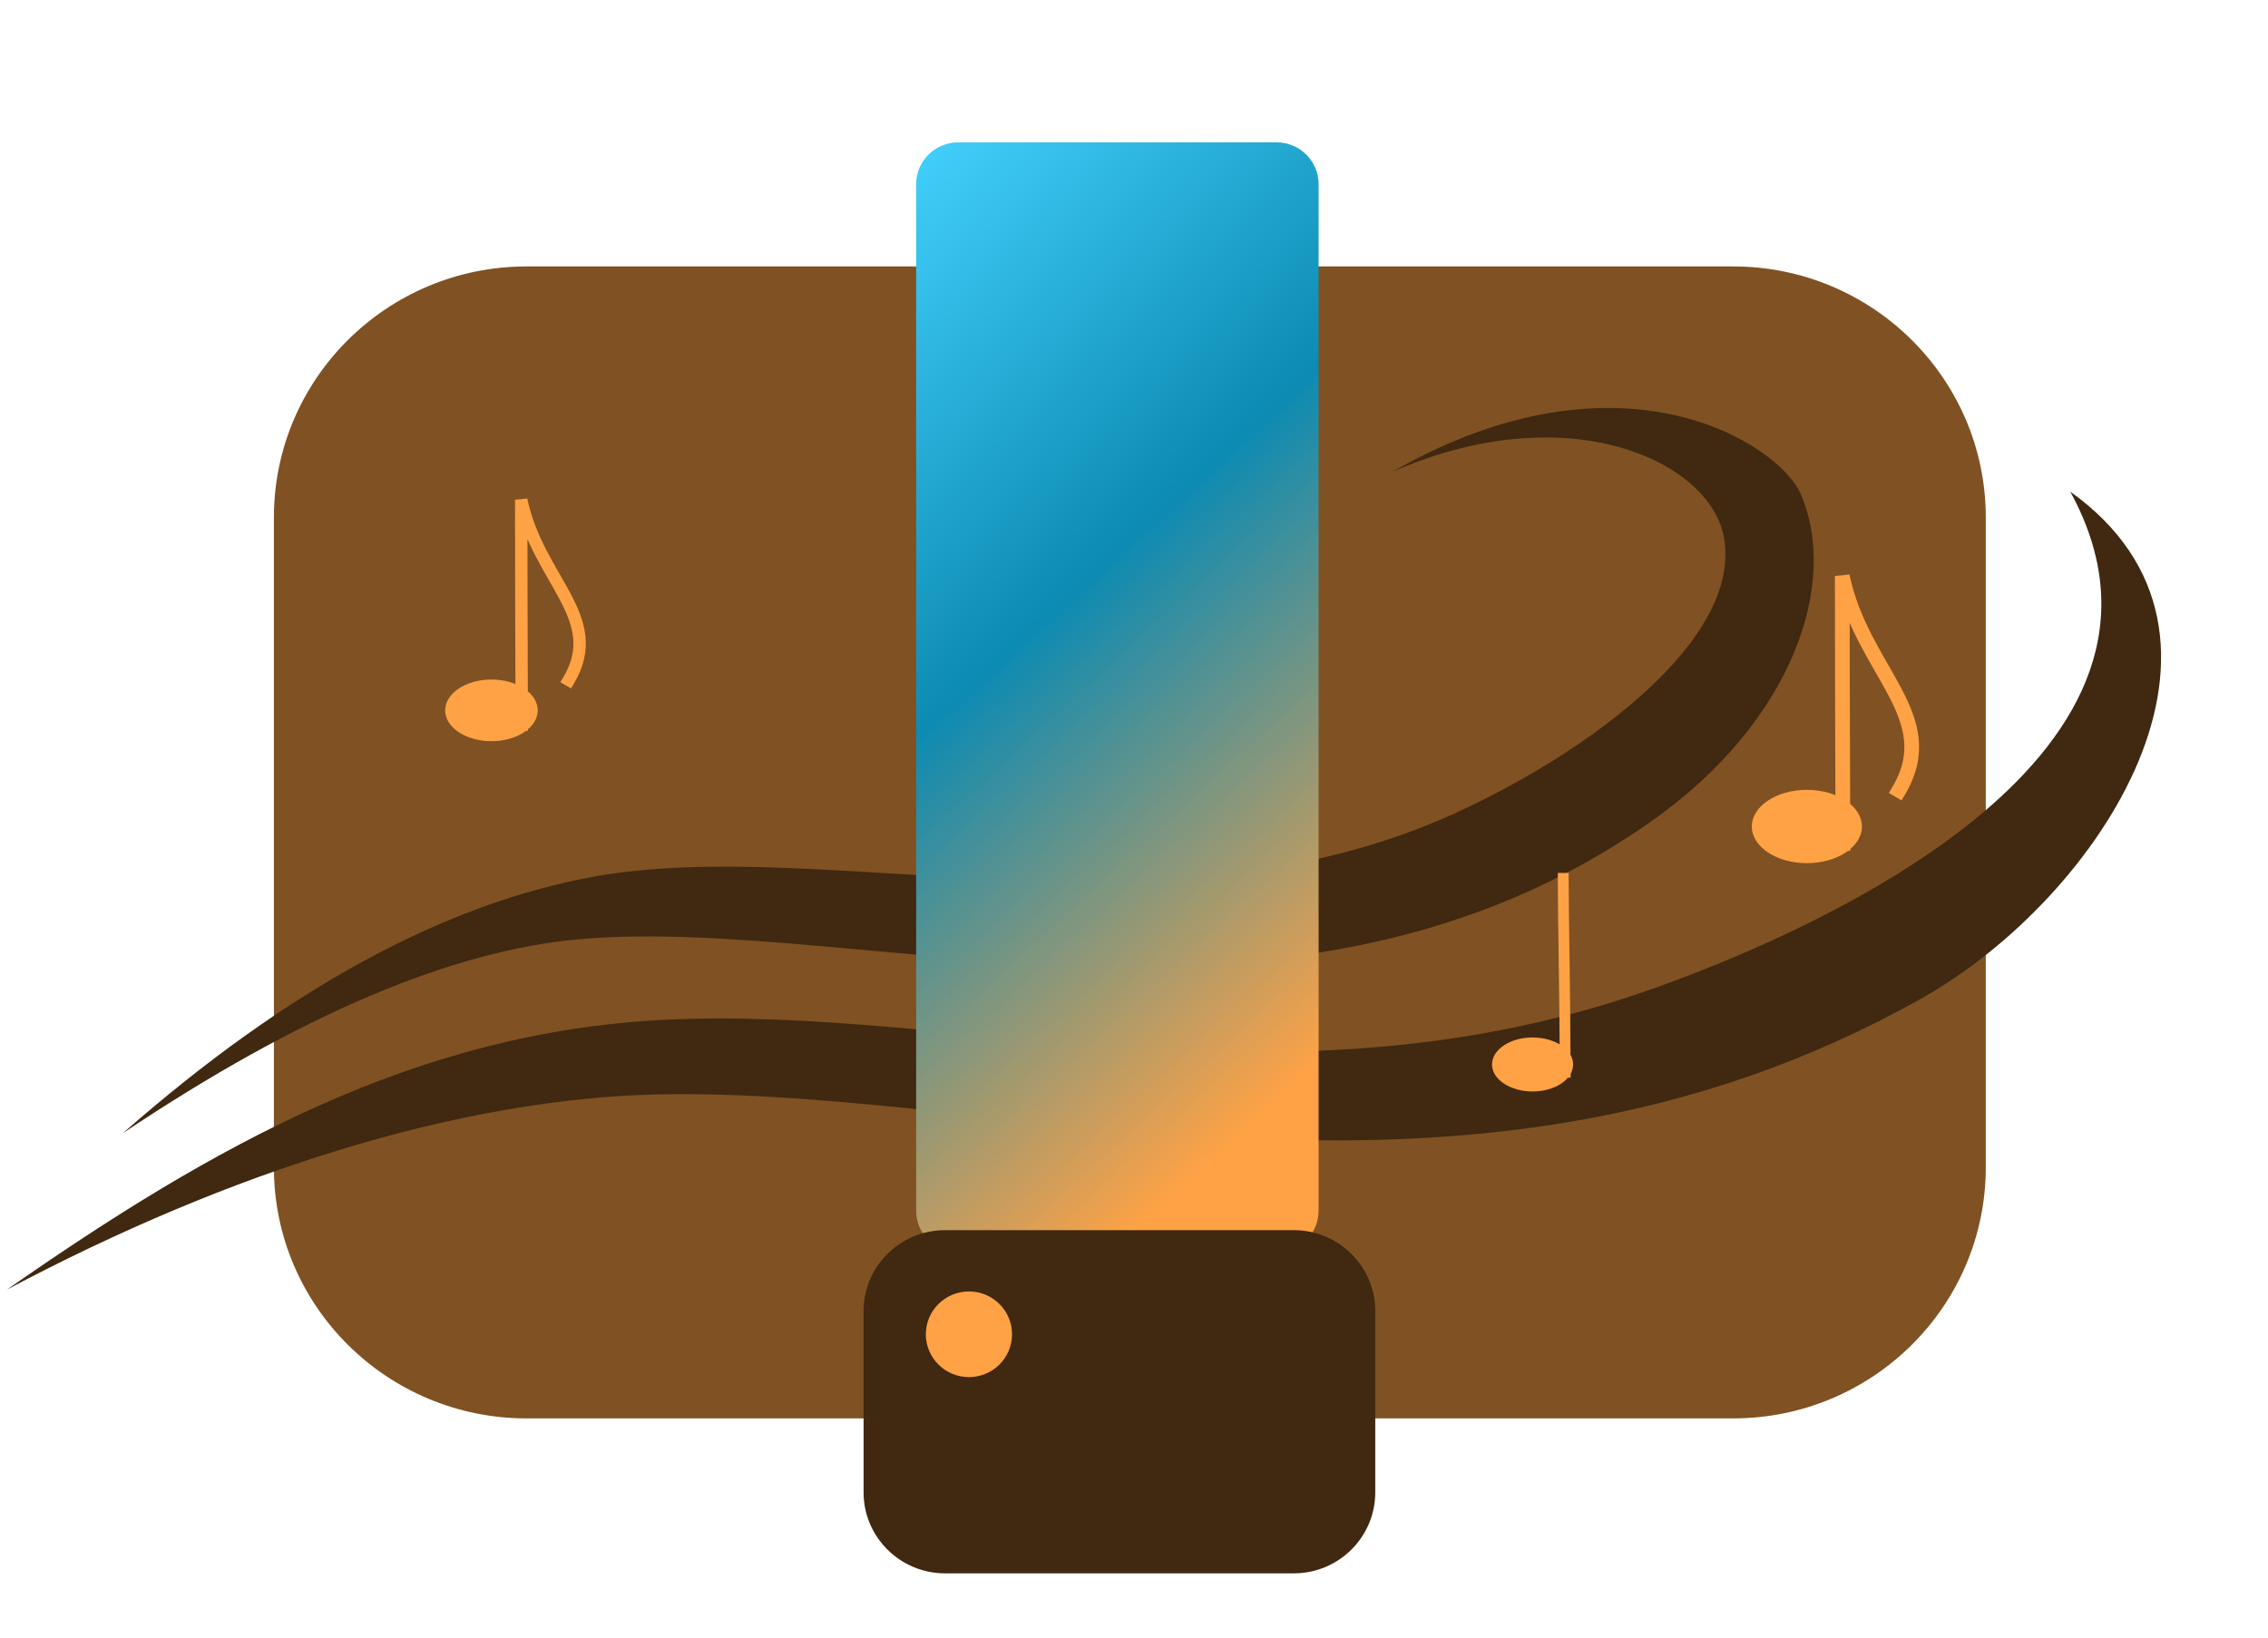
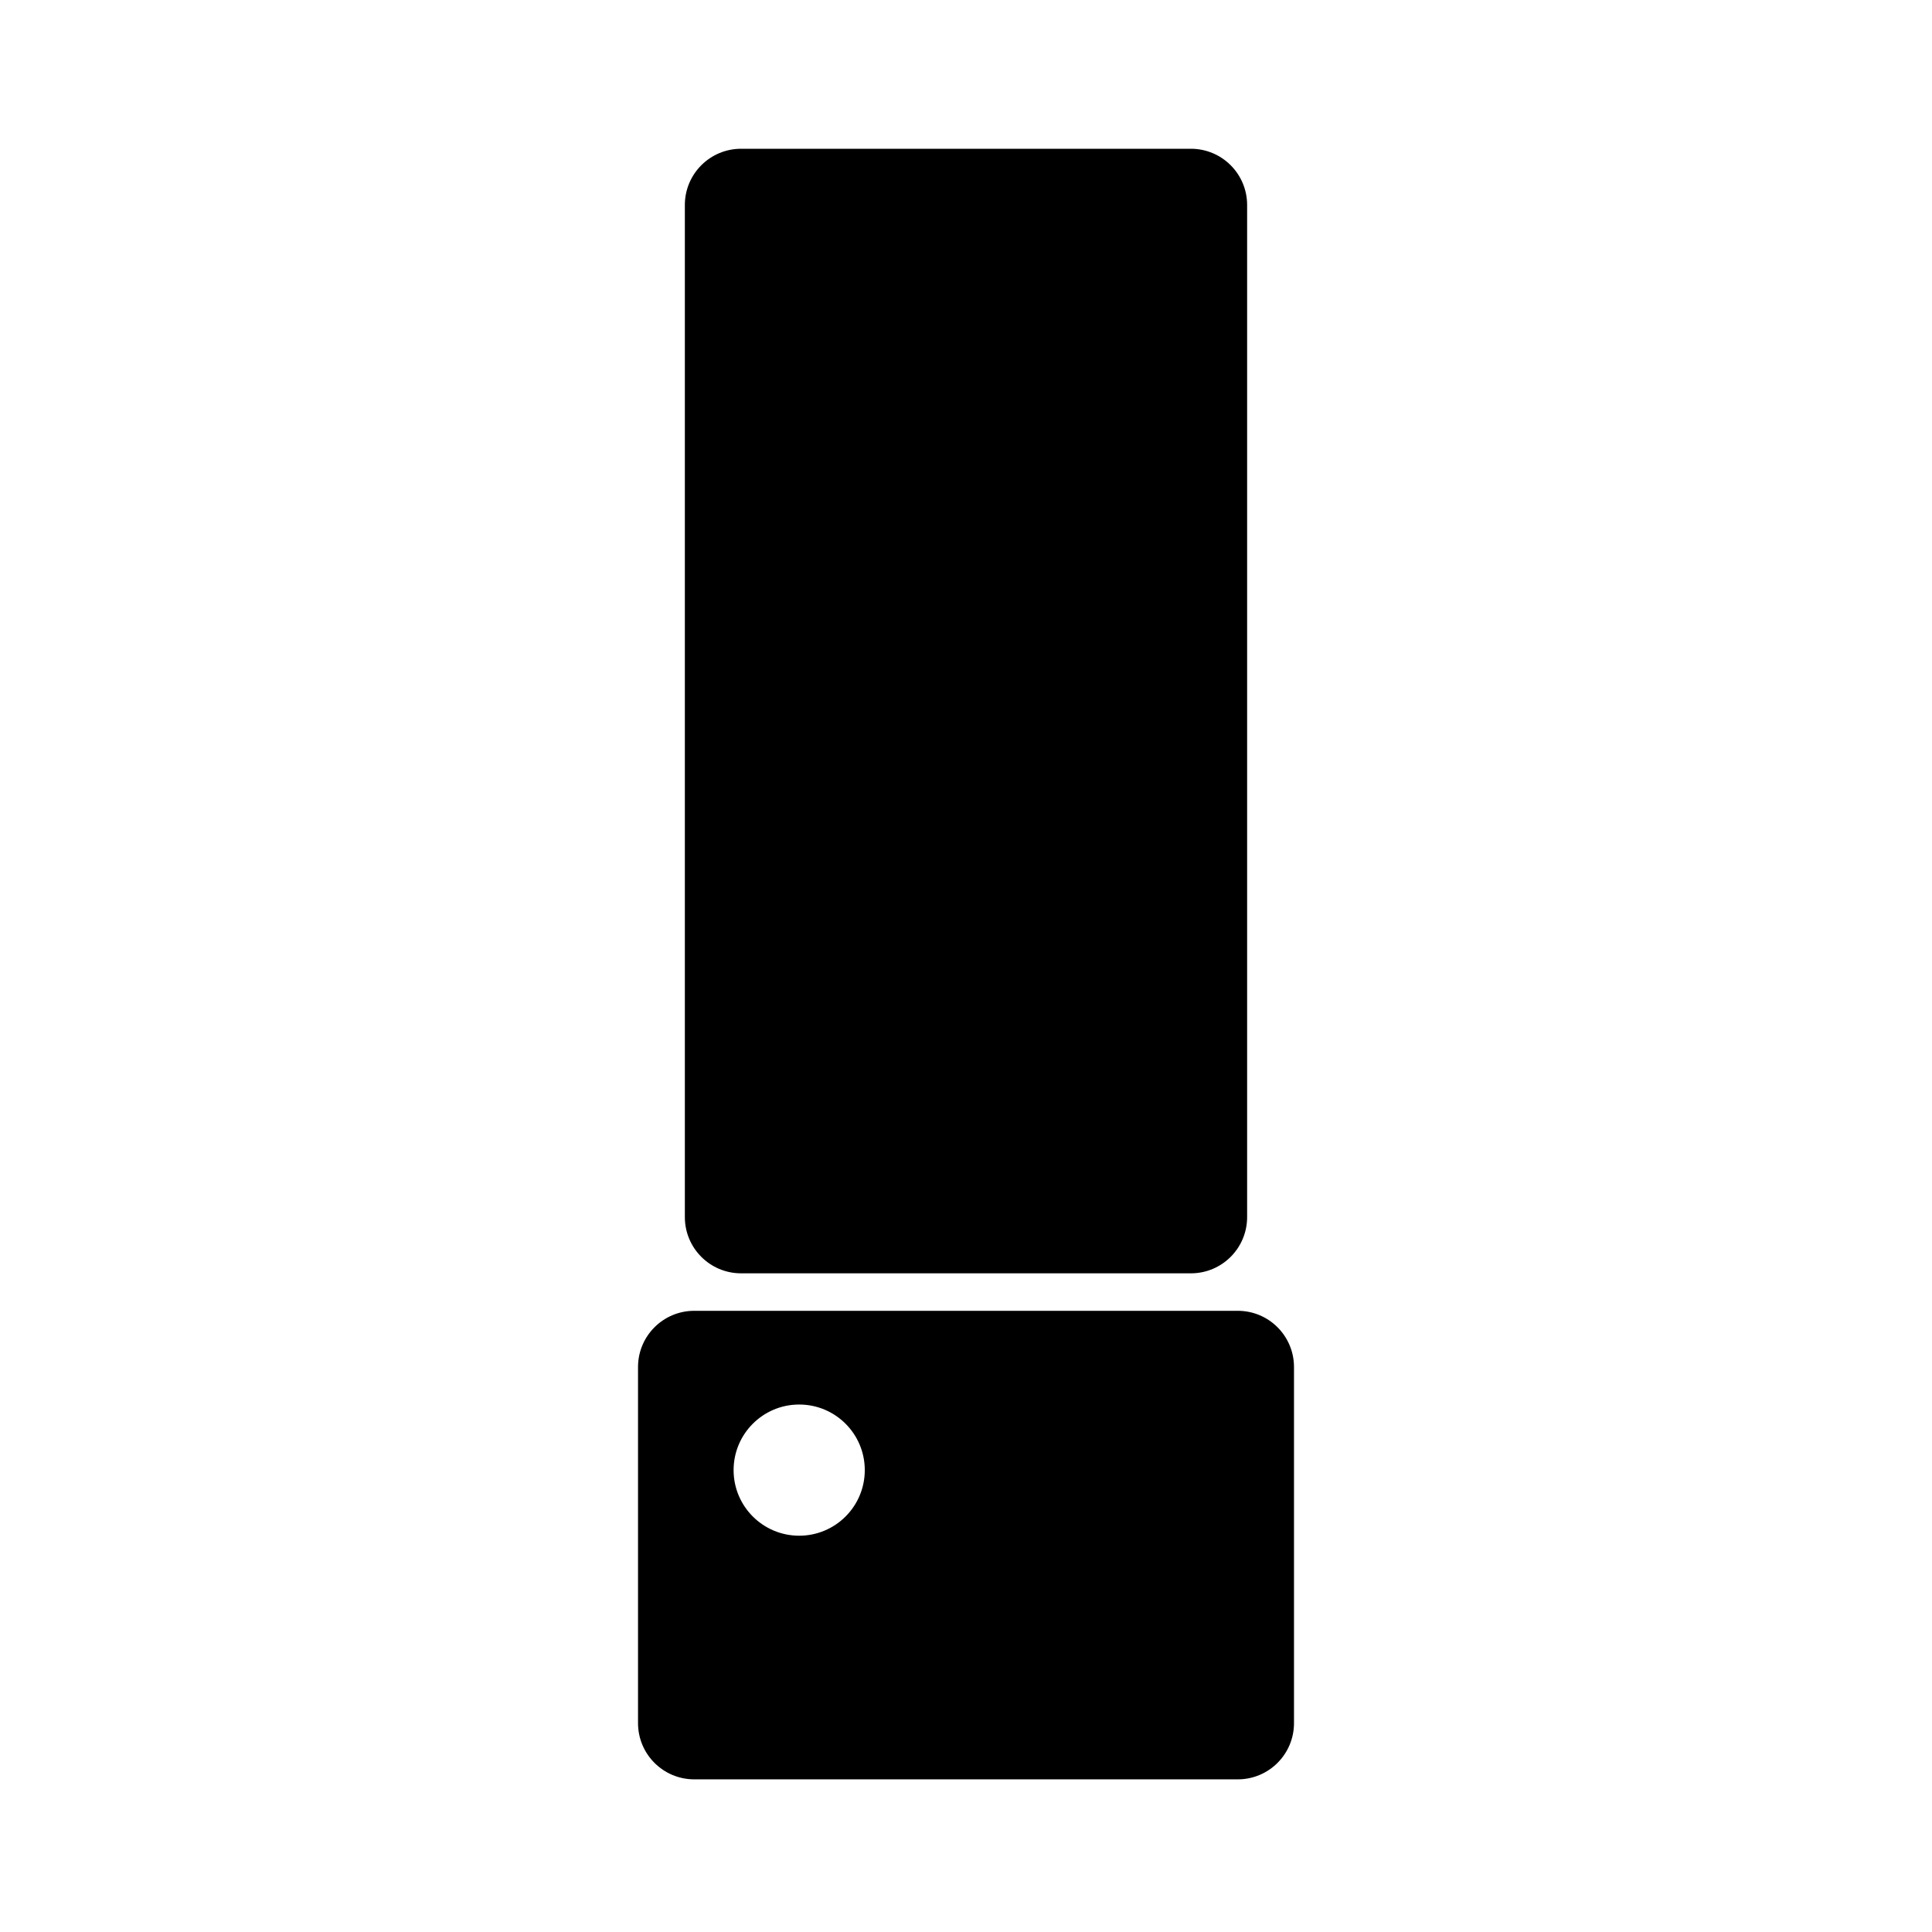
- <svg xmlns="http://www.w3.org/2000/svg" width="324pt" height="234pt" viewBox="0 0 324 234">
-   <defs>
-     <linearGradient id="gradient0" gradientUnits="objectBoundingBox" x1="0.269" y1="-0.116" x2="0.634" y2="0.97" spreadMethod="pad">
-       <stop stop-color="#45d3ff" offset="0" stop-opacity="1" />
-       <stop stop-color="#0c8bb3" offset="0.463" stop-opacity="1" />
-       <stop stop-color="#ffa245" offset="0.99" stop-opacity="1" />
-     </linearGradient>
-   </defs>
-   <rect id="shape04" transform="matrix(2.383576 0 0 2.369134 39.12816 38.0708)" fill="#805122" fill-rule="evenodd" width="102.6" height="69.48" rx="15.147" ry="15.147" />
-   <path id="shape21" transform="matrix(2.383576 0 0 2.369135 17.55496 58.30012)" fill="#402811" fill-rule="evenodd" d="M0 43.738C10.59 36.61 19.718 32.71 27.383 32.037C44.384 30.546 70.205 40.122 91.641 24.901C100.186 18.833 102.85 10.453 100.551 5.172C99.236 2.153 89.746 -4.03 76.113 3.836C86.648 -0.797 95.158 3.207 95.963 7.827C97.037 13.983 87.8 20.805 79.763 24.477C62.225 32.491 42.093 25.757 28.283 28.257C19.253 29.892 9.825 35.052 0 43.738Z" />
-   <path id="shape011" transform="matrix(3.001531 0 0 2.369134 0.9878405 70.25262)" fill="#402811" fill-rule="evenodd" d="M0 48.13C10.59 41.002 21.601 36.575 31.125 36.352C48.186 35.953 69.653 45.813 91.089 30.592C99.634 24.524 107.795 8.681 98.205 0C105.001 15.731 86.618 26.2 78.581 29.872C61.043 37.886 45.346 30.986 31.339 31.852C19.449 32.587 9.825 39.444 0 48.13Z" />
-   <rect id="shape4" transform="matrix(2.383576 0 0 2.369135 130.8781 20.34)" fill="url(#gradient0)" fill-rule="evenodd" width="24.12" height="66.96" rx="2.52" ry="2.52" />
-   <rect id="shape5" transform="matrix(2.538067 0 0 2.522689 123.3698 175.7789)" fill="#402811" fill-rule="evenodd" width="28.8" height="19.44" rx="4.59" ry="4.59" />
-   <circle id="shape0131" transform="matrix(-1.053493 0 0 1.04711 144.5772 184.5369)" r="5.845" cx="5.845" cy="5.845" fill="#ffa245" fill-rule="evenodd" stroke="#000000" stroke-opacity="0" stroke-width="0" stroke-linecap="square" stroke-linejoin="bevel" />
-   <ellipse id="shape6" transform="matrix(2.161075 0 0 1.882468 63.59281 97.09996)" rx="3.06" ry="2.34" cx="3.06" cy="2.34" fill="#ffa245" fill-rule="evenodd" stroke="#000000" stroke-opacity="0" stroke-width="0" stroke-linecap="square" stroke-linejoin="bevel" />
-   <path id="shape7" transform="matrix(2.383576 0 0 2.369135 74.45887 71.4067)" fill="none" stroke="#ffa245" stroke-width="0.742" stroke-linecap="square" stroke-linejoin="miter" stroke-miterlimit="2" d="M0.032 13.569C0.011 7.451 0 2.928 0 0C0.995 4.819 5.059 7.102 2.855 10.873" />
-   <ellipse id="shape0141" transform="matrix(2.570226 0 0 2.23887 250.2578 112.8621)" rx="3.06" ry="2.34" cx="3.06" cy="2.34" fill="#ffa245" fill-rule="evenodd" stroke="#000000" stroke-opacity="0" stroke-width="0" stroke-linecap="square" stroke-linejoin="bevel" />
-   <path id="shape111" transform="matrix(2.834852 0 0 2.817677 263.1811 82.30444)" fill="none" stroke="#ffa245" stroke-width="0.742" stroke-linecap="square" stroke-linejoin="miter" stroke-miterlimit="2" d="M0.032 13.569C0.011 7.451 0 2.928 0 0C0.995 4.819 5.059 7.102 2.855 10.873" />
-   <ellipse id="shape0151" transform="matrix(1.893119 0 0 1.649057 213.1455 148.2455)" rx="3.06" ry="2.34" cx="3.06" cy="2.34" fill="#ffa245" fill-rule="evenodd" stroke="#000000" stroke-opacity="0" stroke-width="0" stroke-linecap="square" stroke-linejoin="bevel" />
-   <path id="shape1111" transform="matrix(2.088032 0 0 2.075381 223.3198 125.5038)" fill="none" stroke="#ffa245" stroke-width="0.742" stroke-linecap="square" stroke-linejoin="miter" stroke-miterlimit="2" d="M0.135 13.355C0.114 7.237 0 2.928 0 0" />
+ <svg xmlns="http://www.w3.org/2000/svg" id="Layer_7" viewBox="0 0 1000 1000">
+   <rect x="354.48" y="77" width="291.03" height="582.07" rx="29.1" ry="29.1" />
+   <path d="m640.67,678.47h-281.33c-16.07,0-29.1,13.03-29.1,29.1v184.32c0,16.07,13.03,29.1,29.1,29.1h281.33c16.07,0,29.1-13.03,29.1-29.1v-184.32c0-16.07-13.03-29.1-29.1-29.1Zm-227.01,116.41c-18.75,0-33.95-15.2-33.95-33.95s15.2-33.95,33.95-33.95,33.95,15.2,33.95,33.95-15.2,33.95-33.95,33.95Z" />
</svg>
